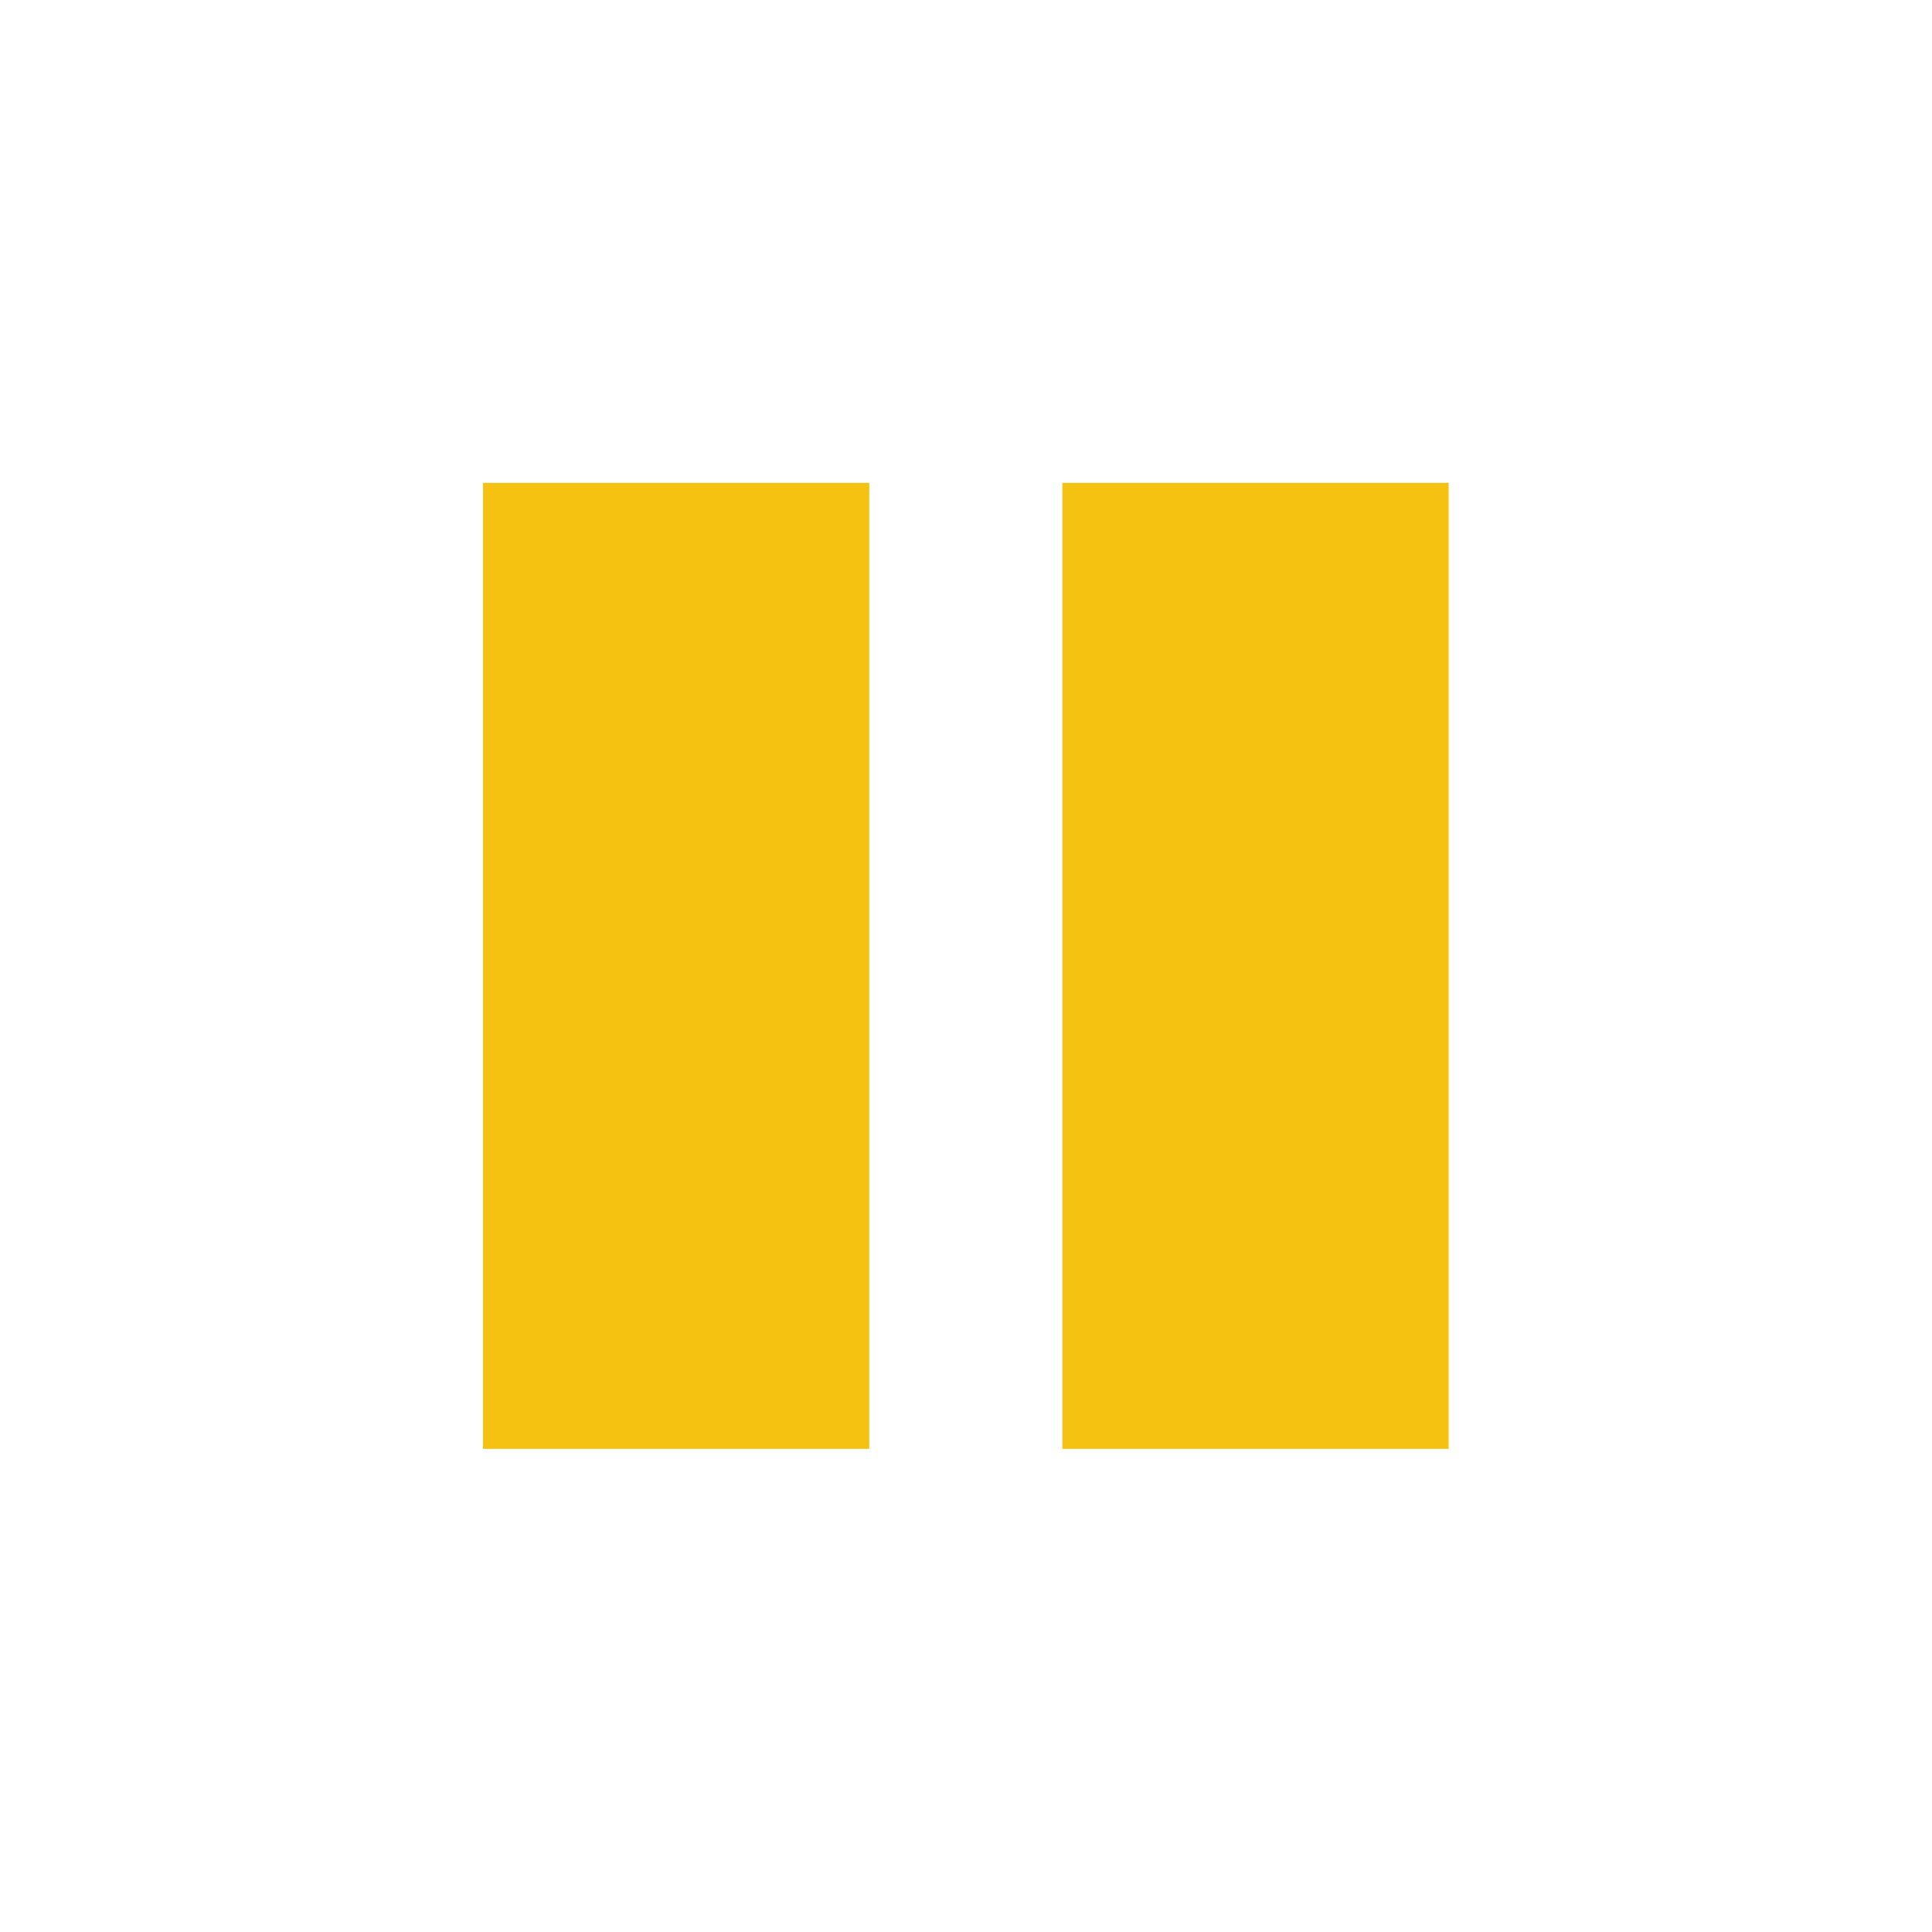
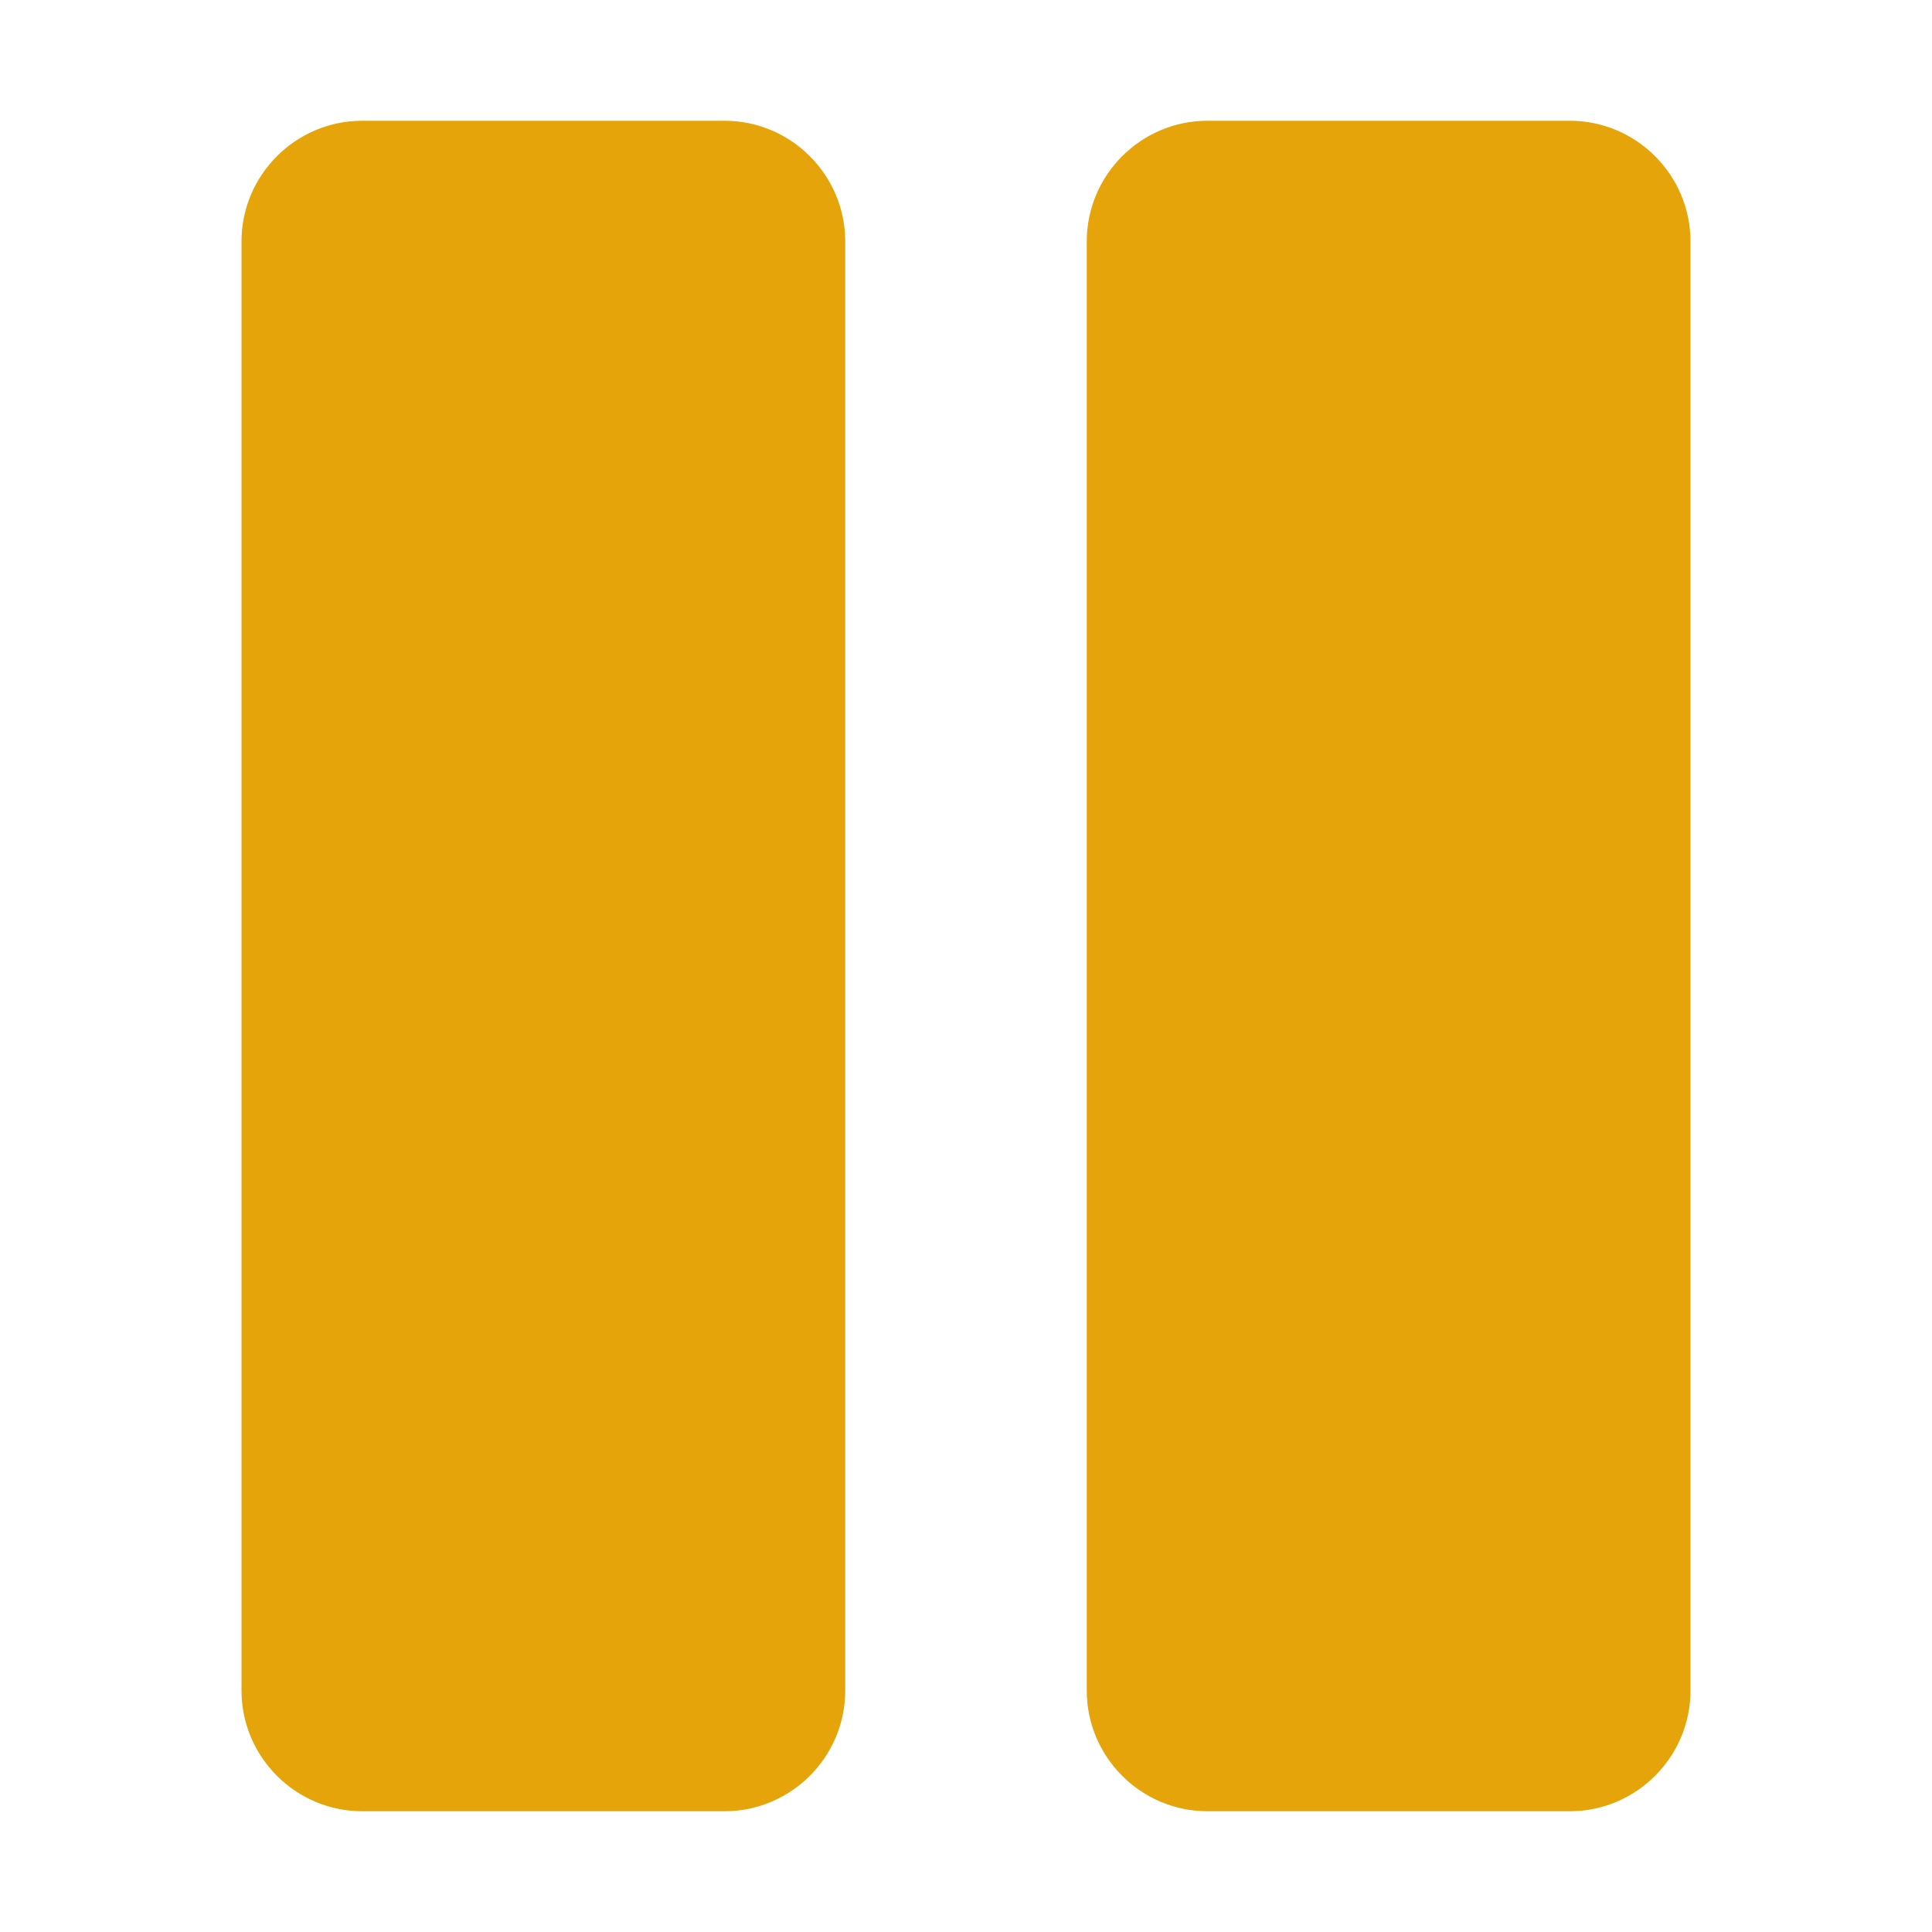
- <svg xmlns="http://www.w3.org/2000/svg" id="svg8" version="1.1" viewBox="0 0 5.292 5.292" height="20" width="20">
-   <defs id="defs2" />
-   <g transform="translate(0,-291.7083)" id="layer1">
-     <rect y="293.031" x="1.323" height="2.646" width="1.058" id="rect822" style="fill:#f5c211;fill-opacity:1;stroke:none;stroke-width:0.502;stroke-linecap:round;stroke-linejoin:round;stroke-miterlimit:4;stroke-dasharray:none;stroke-dashoffset:0;stroke-opacity:1;paint-order:normal" />
-     <rect y="293.031" x="2.91" height="2.646" width="1.058" id="rect822-1" style="fill:#f5c211;fill-opacity:1;stroke:none;stroke-width:0.502;stroke-linecap:round;stroke-linejoin:round;stroke-miterlimit:4;stroke-dasharray:none;stroke-dashoffset:0;stroke-opacity:1;paint-order:normal" />
+ <svg xmlns="http://www.w3.org/2000/svg" width="16px" height="16px" version="1.1" viewBox="0 0 16 16">
+   <g fill="#e5a50a">
+     <path d="m3 1h3c0.551 0 1 0.449 1 1v12c0 0.551-0.449 1-1 1h-3c-0.551 0-1-0.449-1-1v-12c0-0.551 0.449-1 1-1z" />
+     <path d="m10 1h3c0.551 0 1 0.449 1 1v12c0 0.551-0.449 1-1 1h-3c-0.551 0-1-0.449-1-1v-12c0-0.551 0.449-1 1-1z" />
  </g>
</svg>
